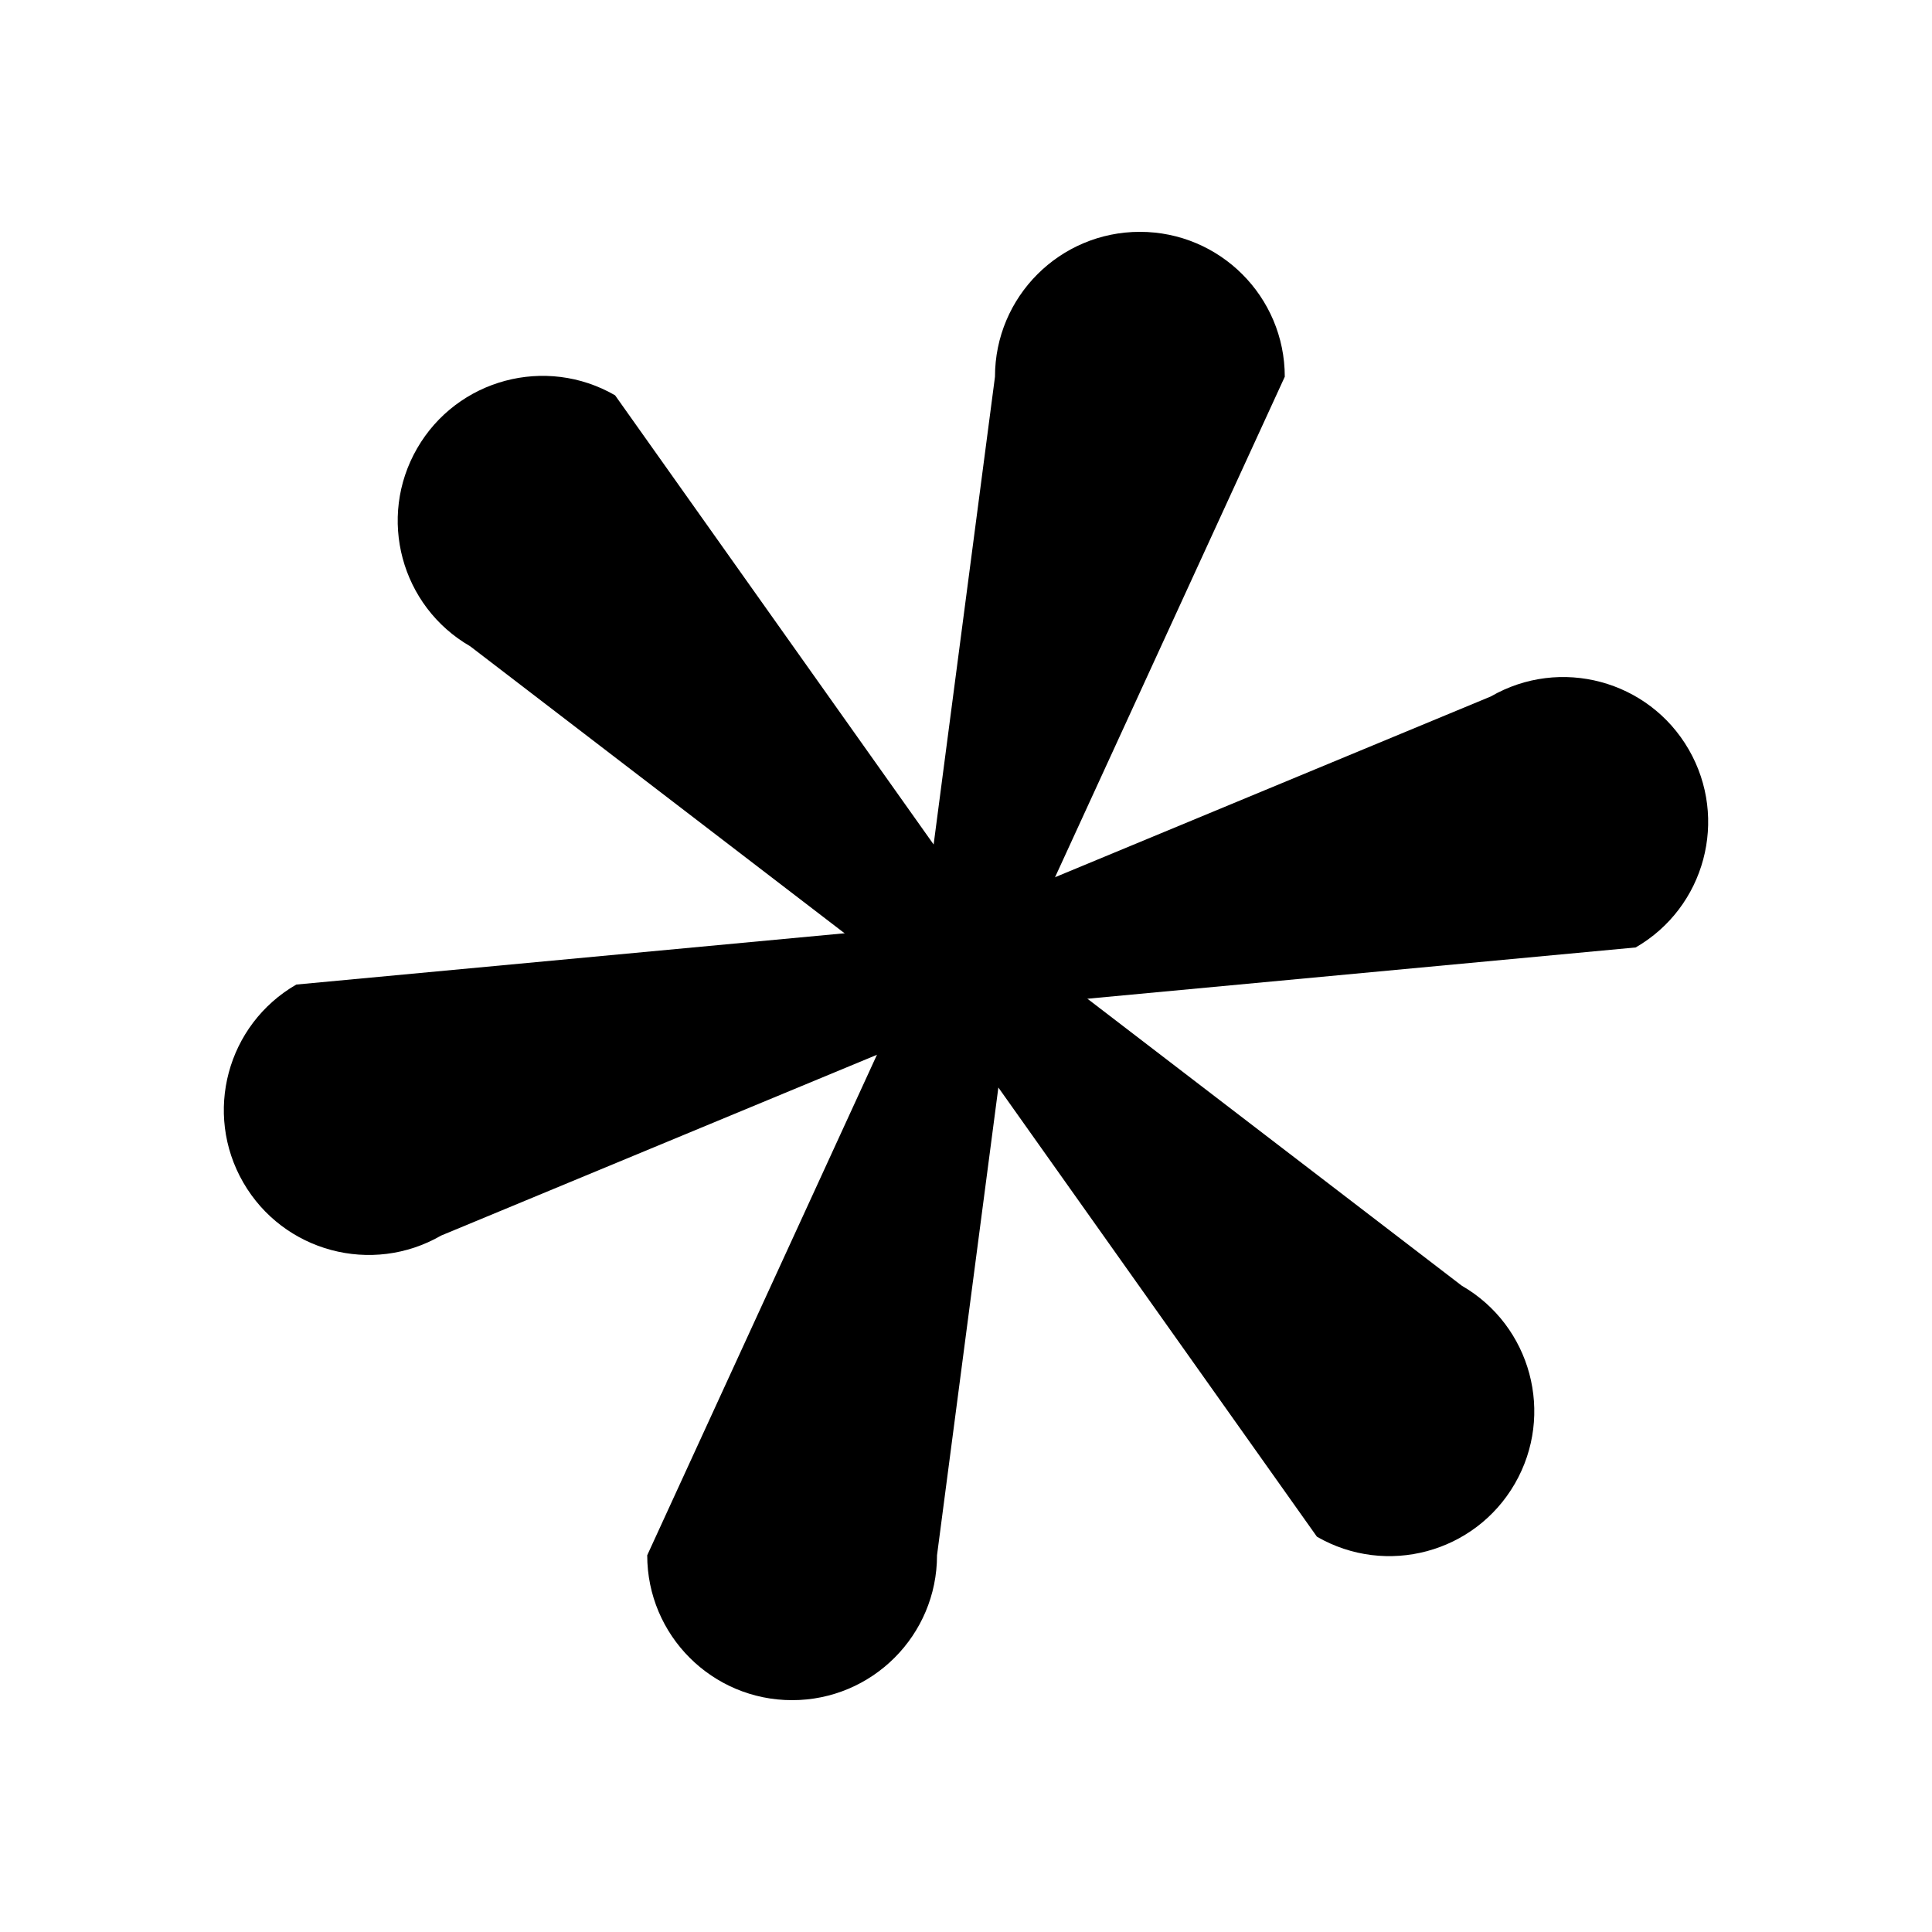
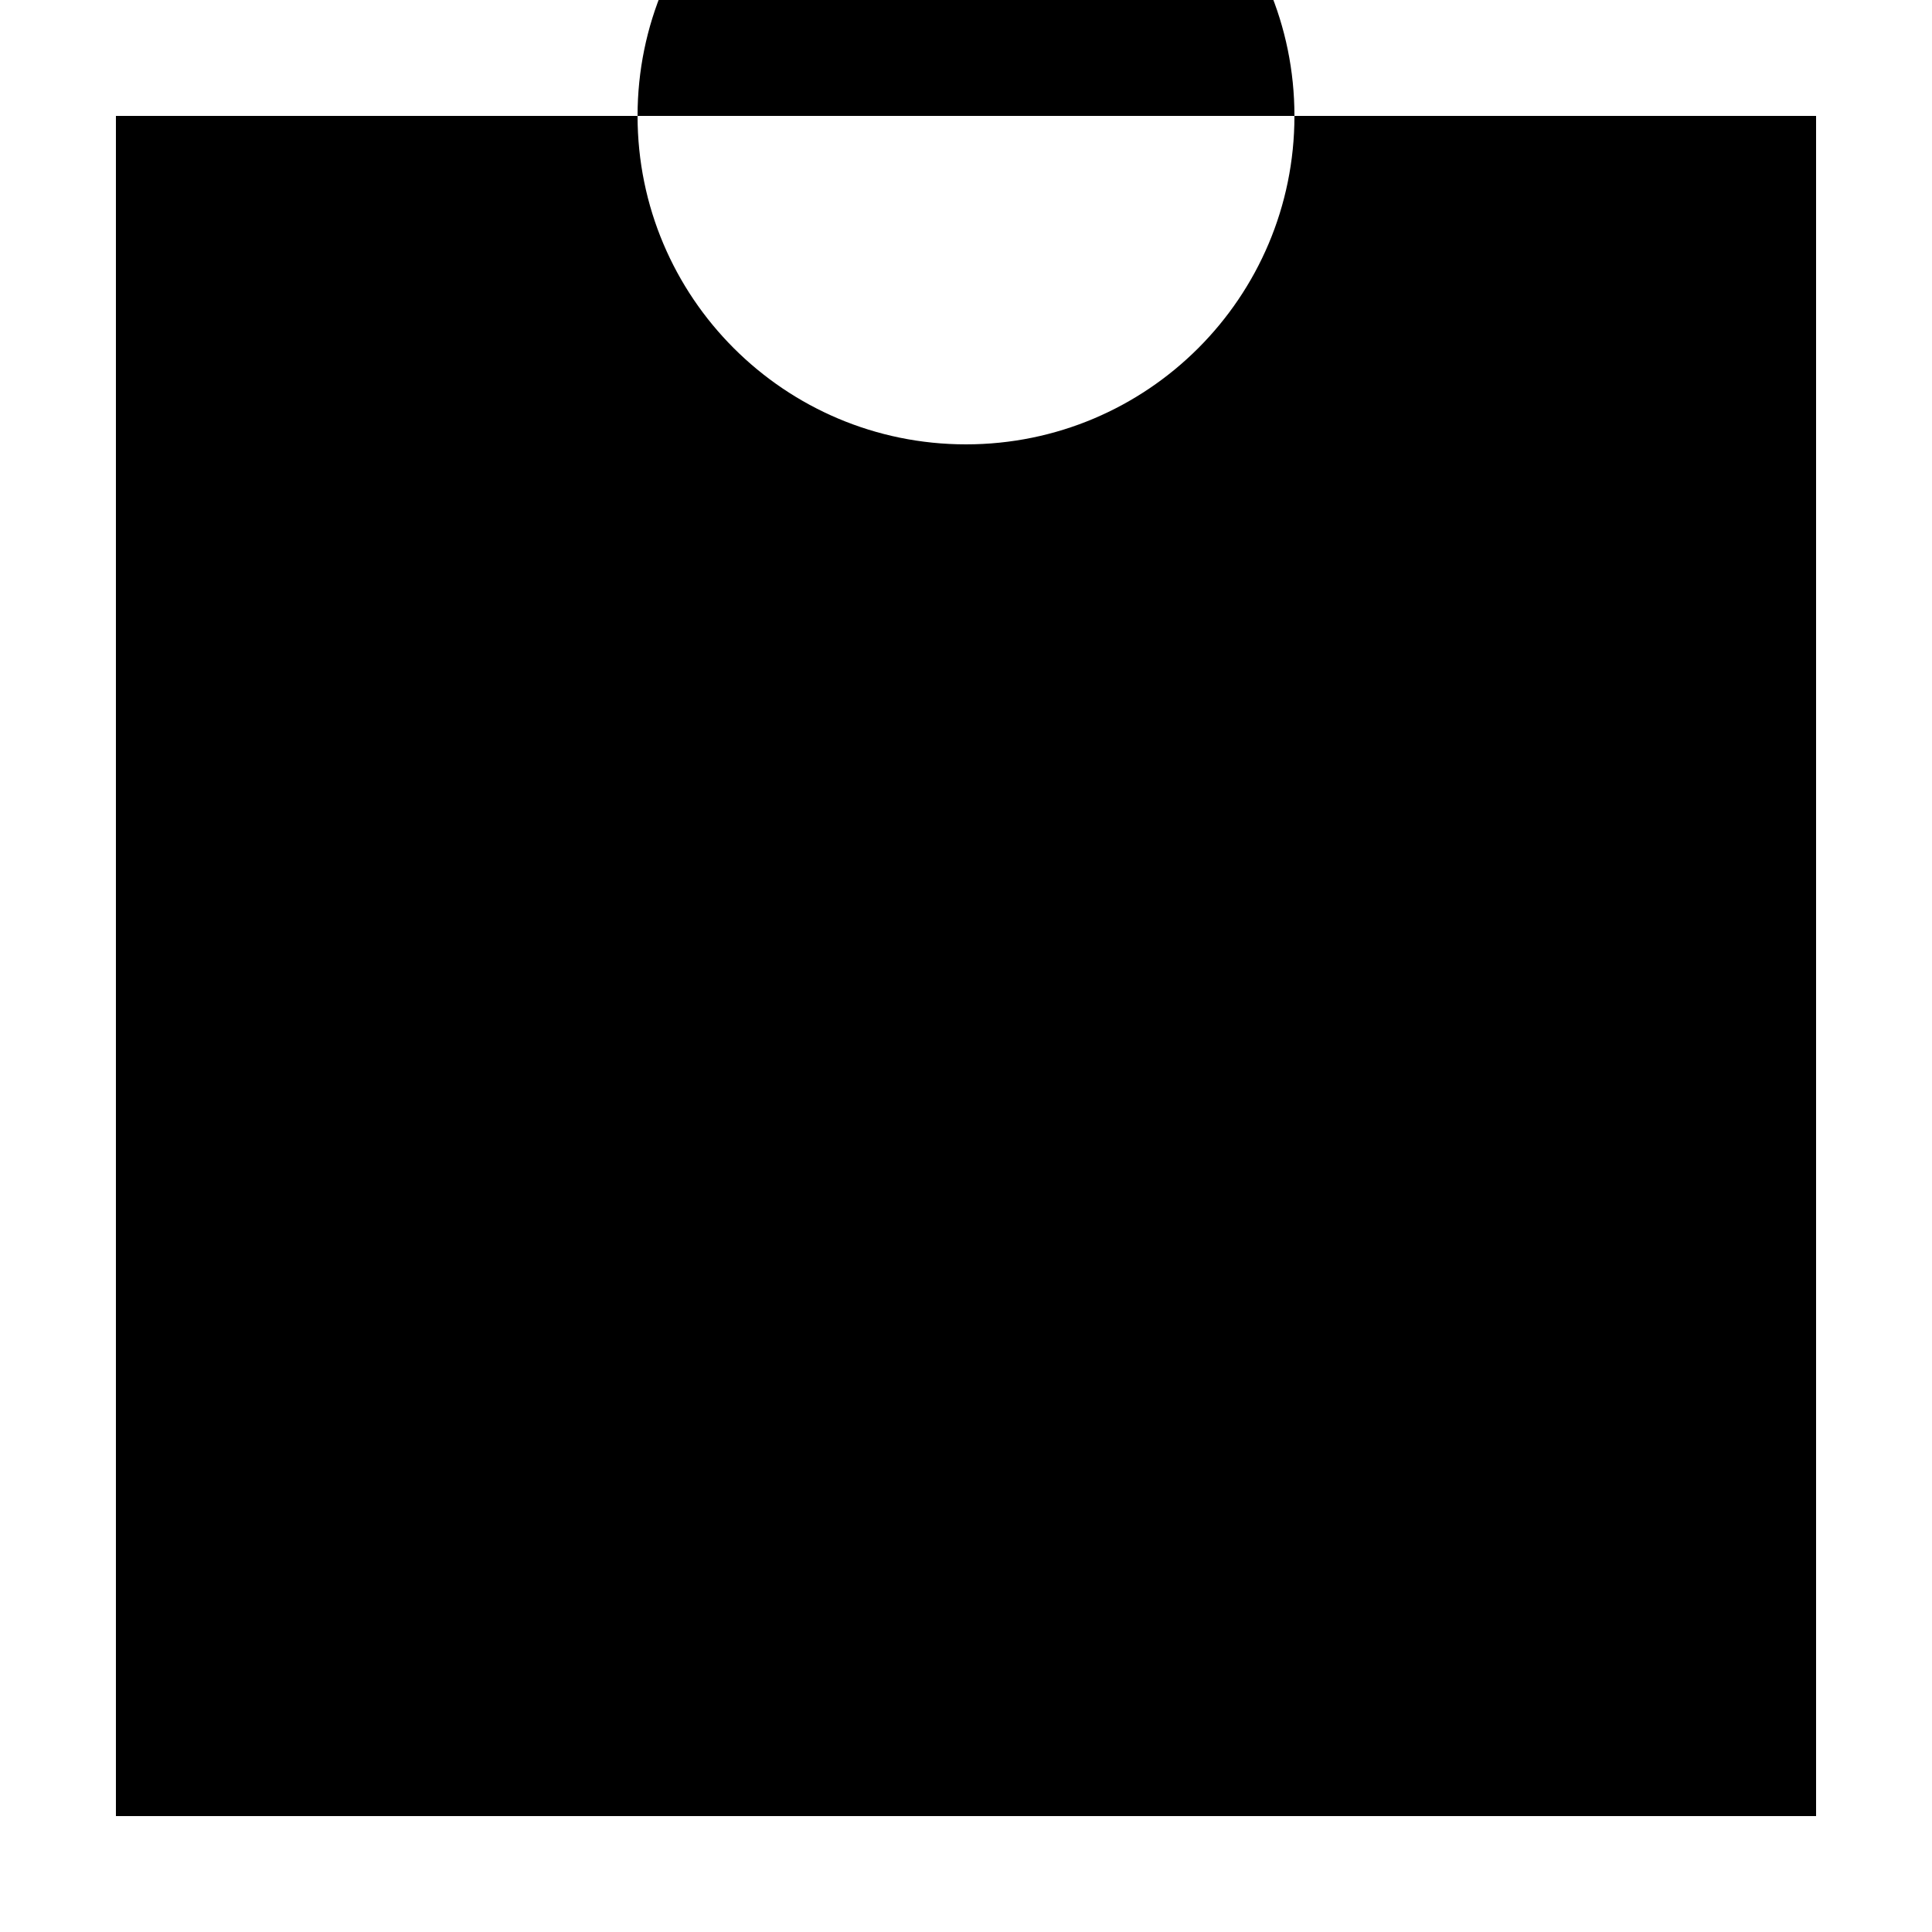
- <svg xmlns="http://www.w3.org/2000/svg" viewBox="0 0 100 100">
-   <path d="M47.50 50 L51.50 19.50 A7.50 7.50 0 0 1 66.50 19.50 L52.50 50 Z" fill="currentColor" transform="rotate(0.0 50 50)" />
-   <path d="M47.50 50 L51.50 19.50 A7.50 7.50 0 0 1 66.50 19.50 L52.50 50 Z" fill="currentColor" transform="rotate(60.0 50 50)" />
-   <path d="M47.50 50 L51.50 19.50 A7.50 7.50 0 0 1 66.50 19.50 L52.50 50 Z" fill="currentColor" transform="rotate(120.0 50 50)" />
-   <path d="M47.50 50 L51.50 19.50 A7.50 7.50 0 0 1 66.50 19.50 L52.50 50 Z" fill="currentColor" transform="rotate(180.0 50 50)" />
-   <path d="M47.50 50 L51.50 19.50 A7.50 7.50 0 0 1 66.50 19.50 L52.50 50 Z" fill="currentColor" transform="rotate(240.0 50 50)" />
-   <path d="M47.50 50 L51.50 19.50 A7.50 7.50 0 0 1 66.50 19.50 L52.50 50 Z" fill="currentColor" transform="rotate(300.0 50 50)" />
+ <svg xmlns="http://www.w3.org/2000/svg" viewBox="0 0 100 100" role="img" aria-label="BiteSite">
+   <path fill="currentColor" fill-rule="evenodd" d="M6 6 H94 V94 H6 Z            M33 6 a17 17 0 1 0 34 0 a17 17 0 1 0 -34 0 Z" />
</svg>
